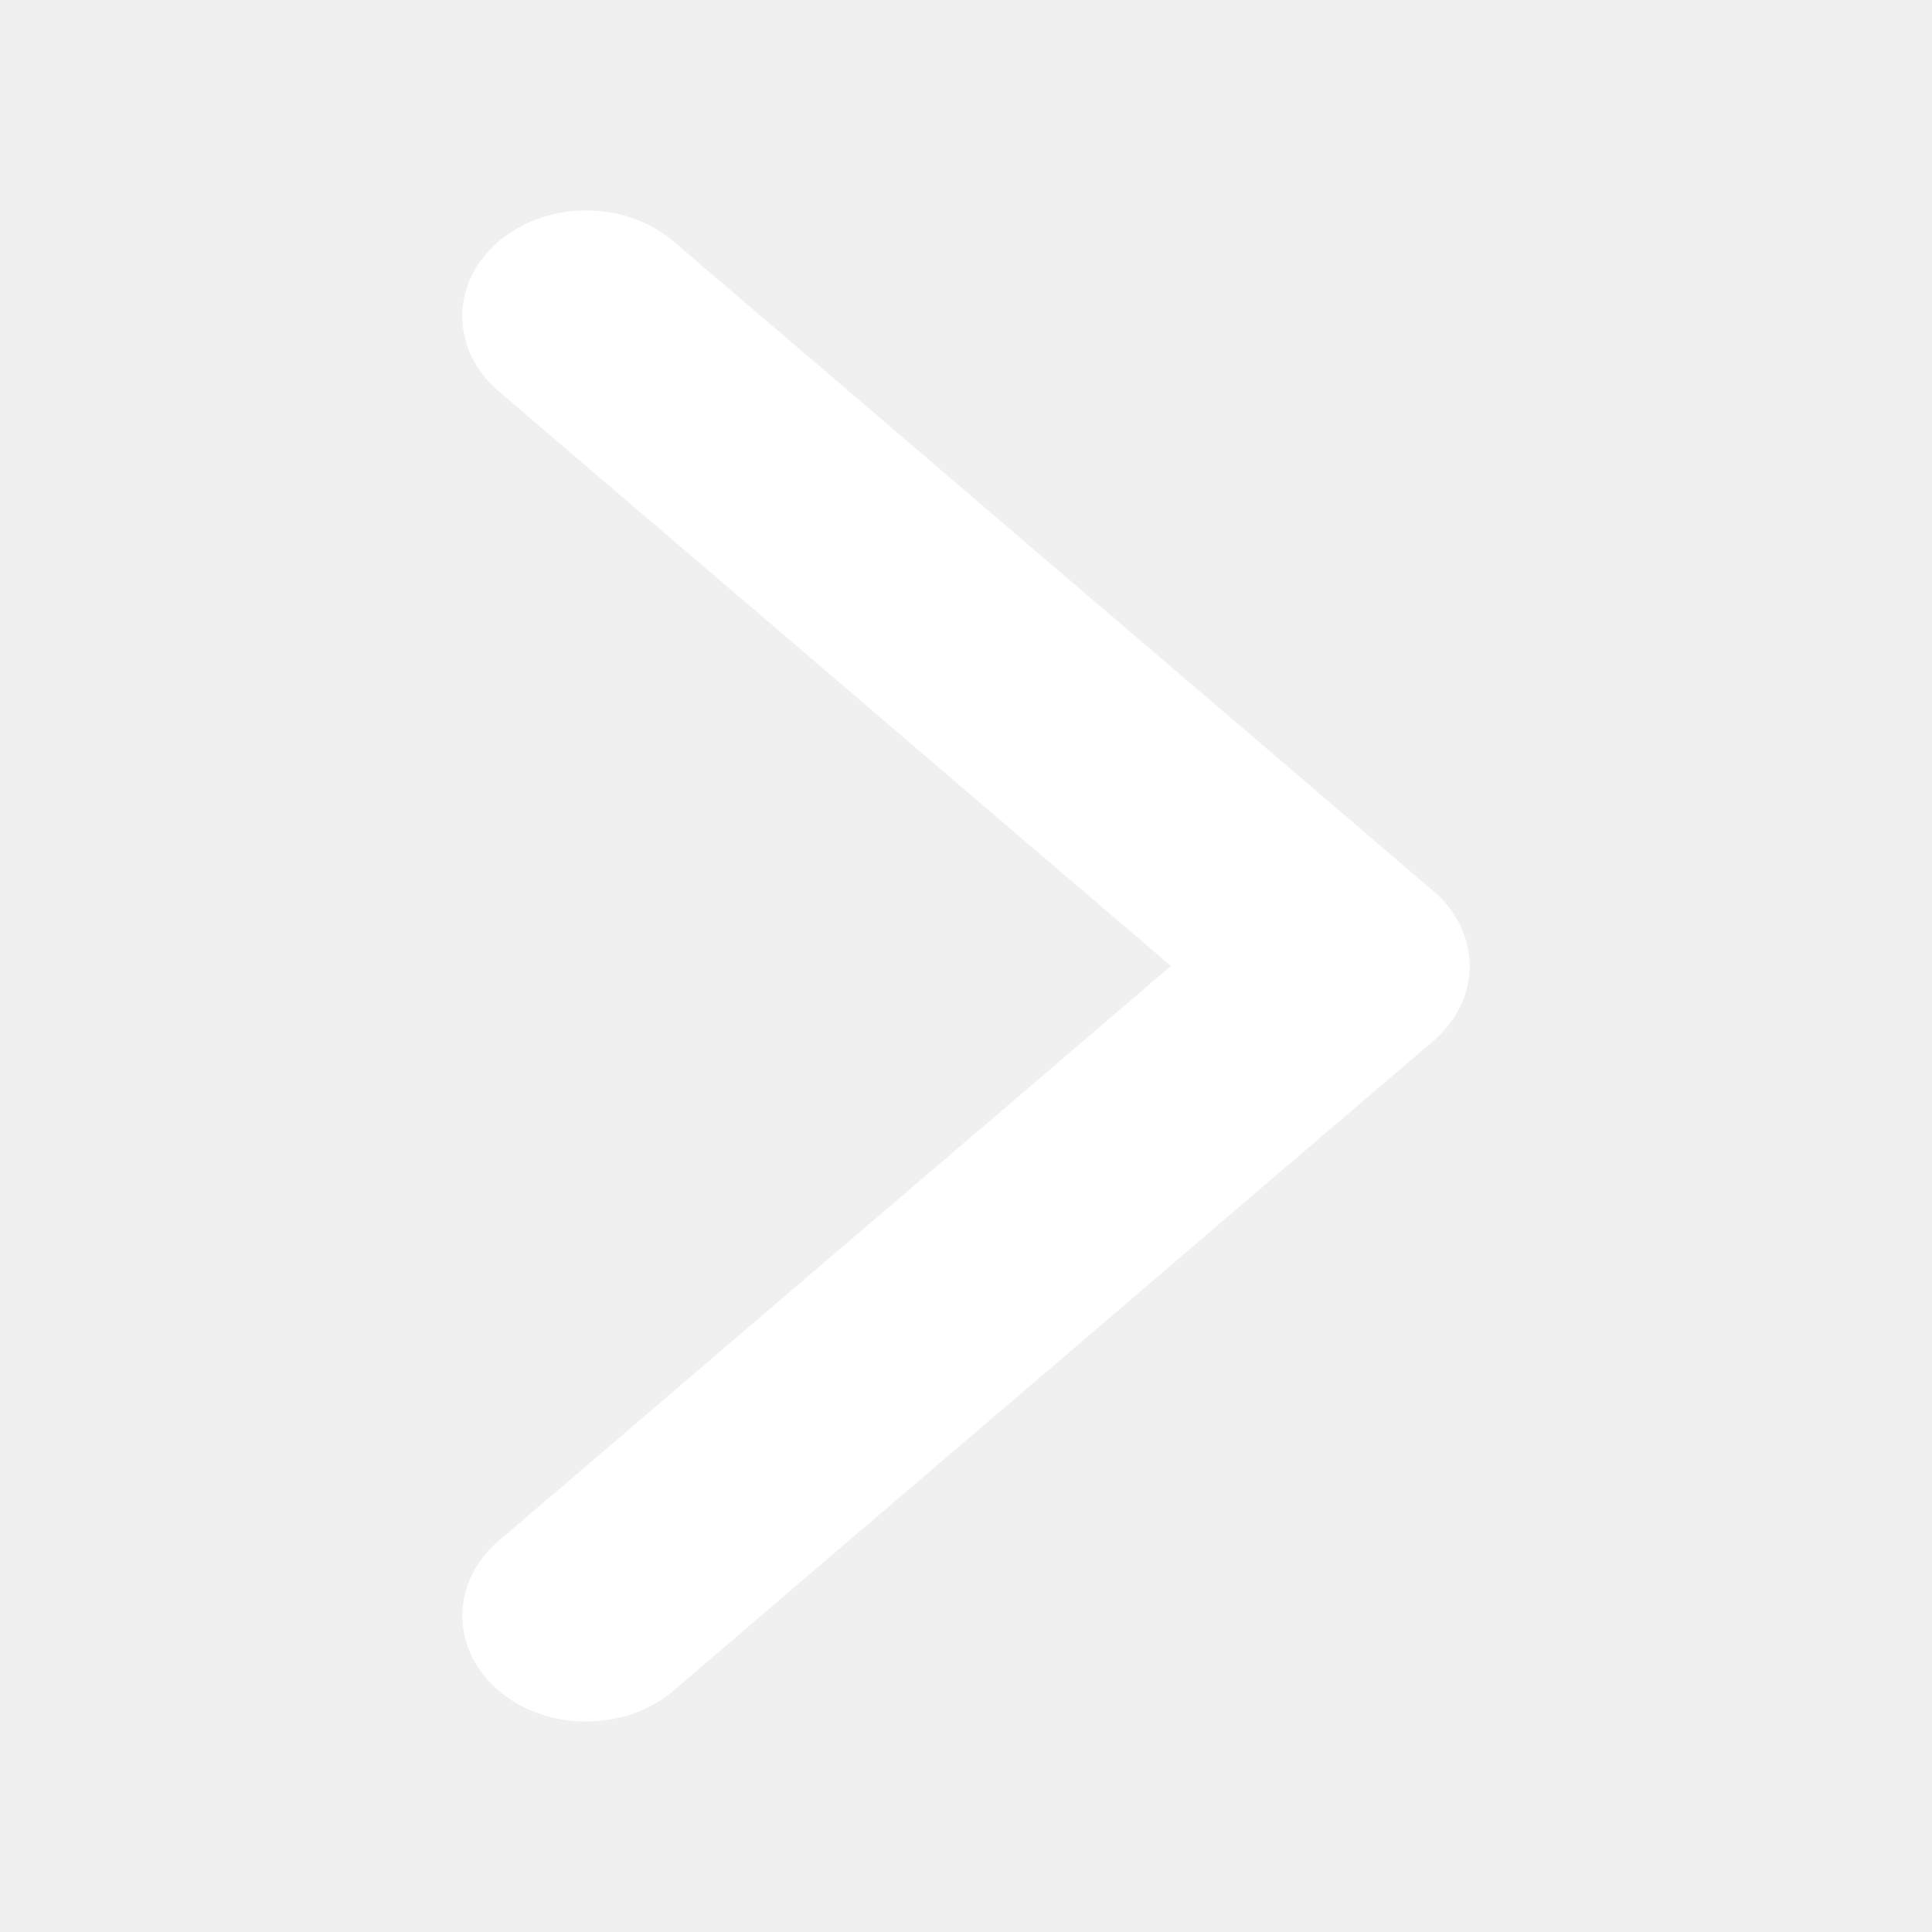
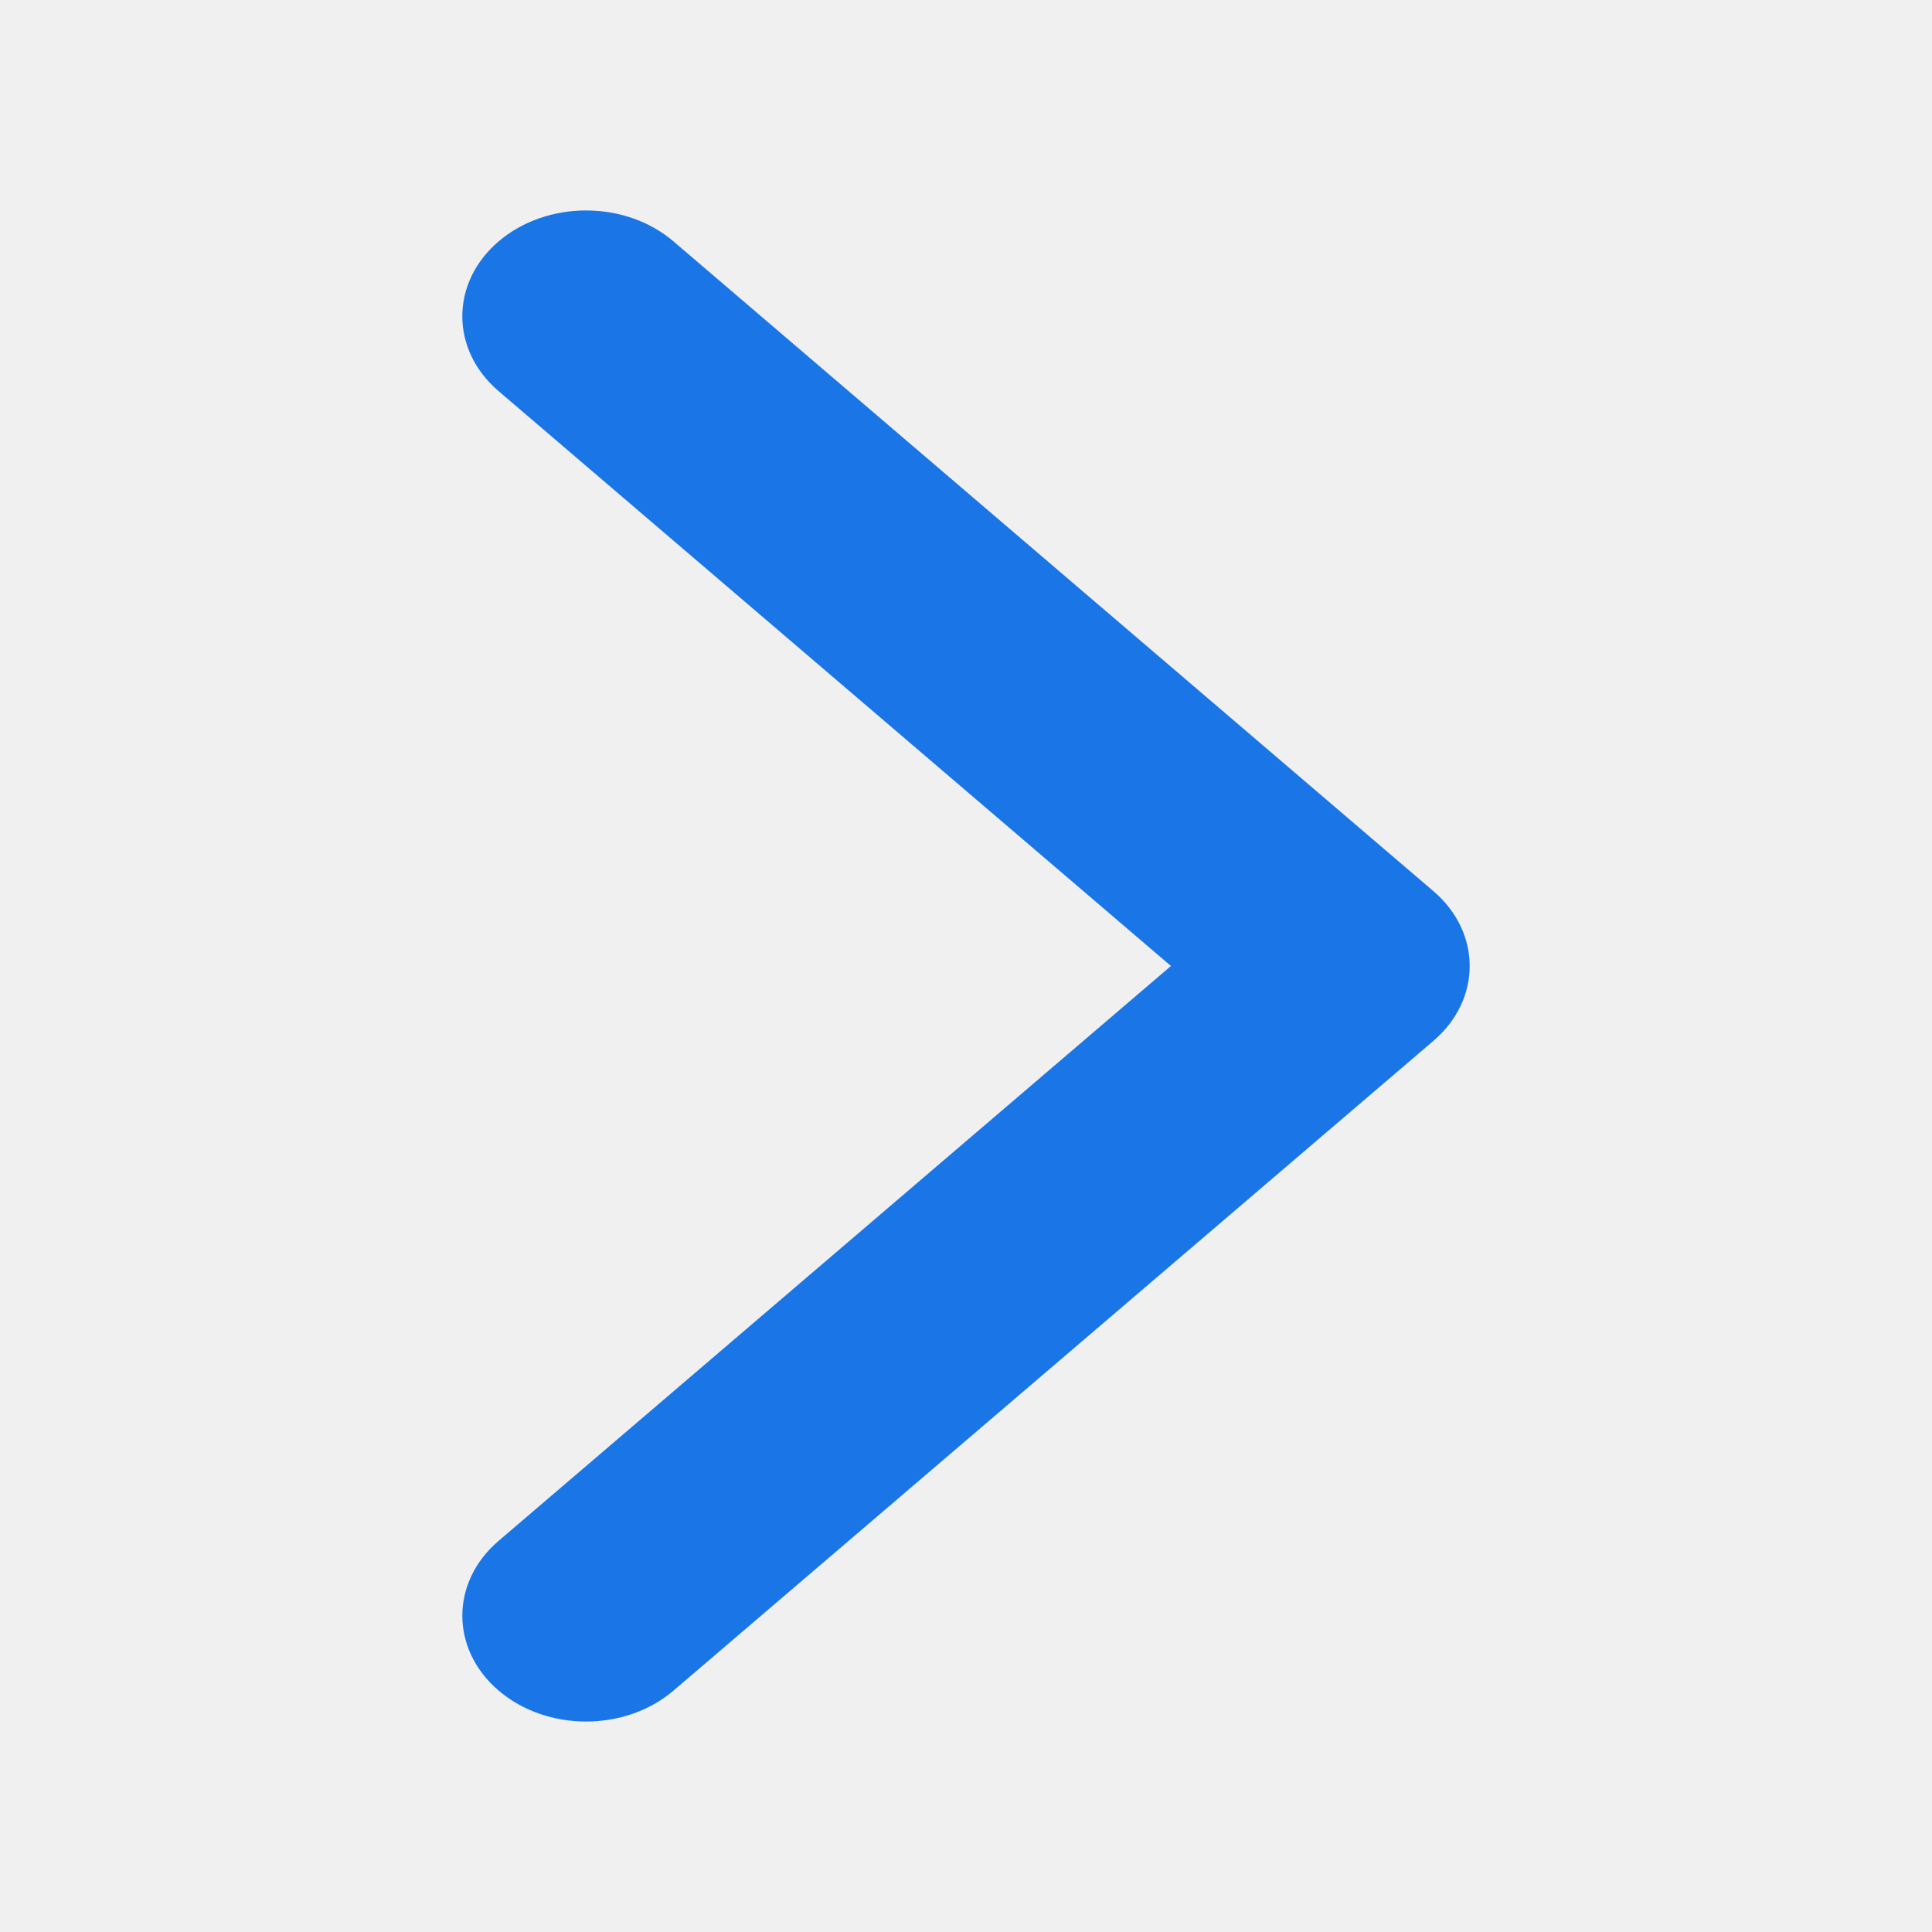
<svg xmlns="http://www.w3.org/2000/svg" version="1.1" id="Capa_1" x="0px" y="0px" width="512px" height="512px" viewBox="0 0 451.847 451.847" style="enable-background:new 0 0 451.847 451.847;" xml:space="preserve">
  <defs id="defs39" />
  <g id="g4" transform="matrix(0,0.7821316,0.9147266,0,19.26549,49.2214)" style="stroke-width:1.062">
-     <path d="m 225.923,354.706 c -8.098,0 -16.195,-3.092 -22.369,-9.263 L 9.27,151.157 c -12.359,-12.359 -12.359,-32.397 0,-44.751 12.354,-12.354 32.388,-12.354 44.748,0 L 225.923,278.321 397.829,106.412 c 12.359,-12.354 32.391,-12.354 44.744,0 12.365,12.354 12.365,32.392 0,44.751 L 248.292,345.449 c -6.177,6.172 -14.274,9.257 -22.369,9.257 z" id="path2" style="fill:#FFFFFF;stroke-width:1.062" />
+     <path d="m 225.923,354.706 c -8.098,0 -16.195,-3.092 -22.369,-9.263 L 9.27,151.157 c -12.359,-12.359 -12.359,-32.397 0,-44.751 12.354,-12.354 32.388,-12.354 44.748,0 L 225.923,278.321 397.829,106.412 c 12.359,-12.354 32.391,-12.354 44.744,0 12.365,12.354 12.365,32.392 0,44.751 L 248.292,345.449 c -6.177,6.172 -14.274,9.257 -22.369,9.257 z" id="path2" style="fill:#1a76e7;stroke-width:1.062" />
  </g>
  <g id="g6" />
  <g id="g8" />
  <g id="g10" />
  <g id="g12" />
  <g id="g14" />
  <g id="g16" />
  <g id="g18" />
  <g id="g20" />
  <g id="g22" />
  <g id="g24" />
  <g id="g26" />
  <g id="g28" />
  <g id="g30" />
  <g id="g32" />
  <g id="g34" />
</svg>
